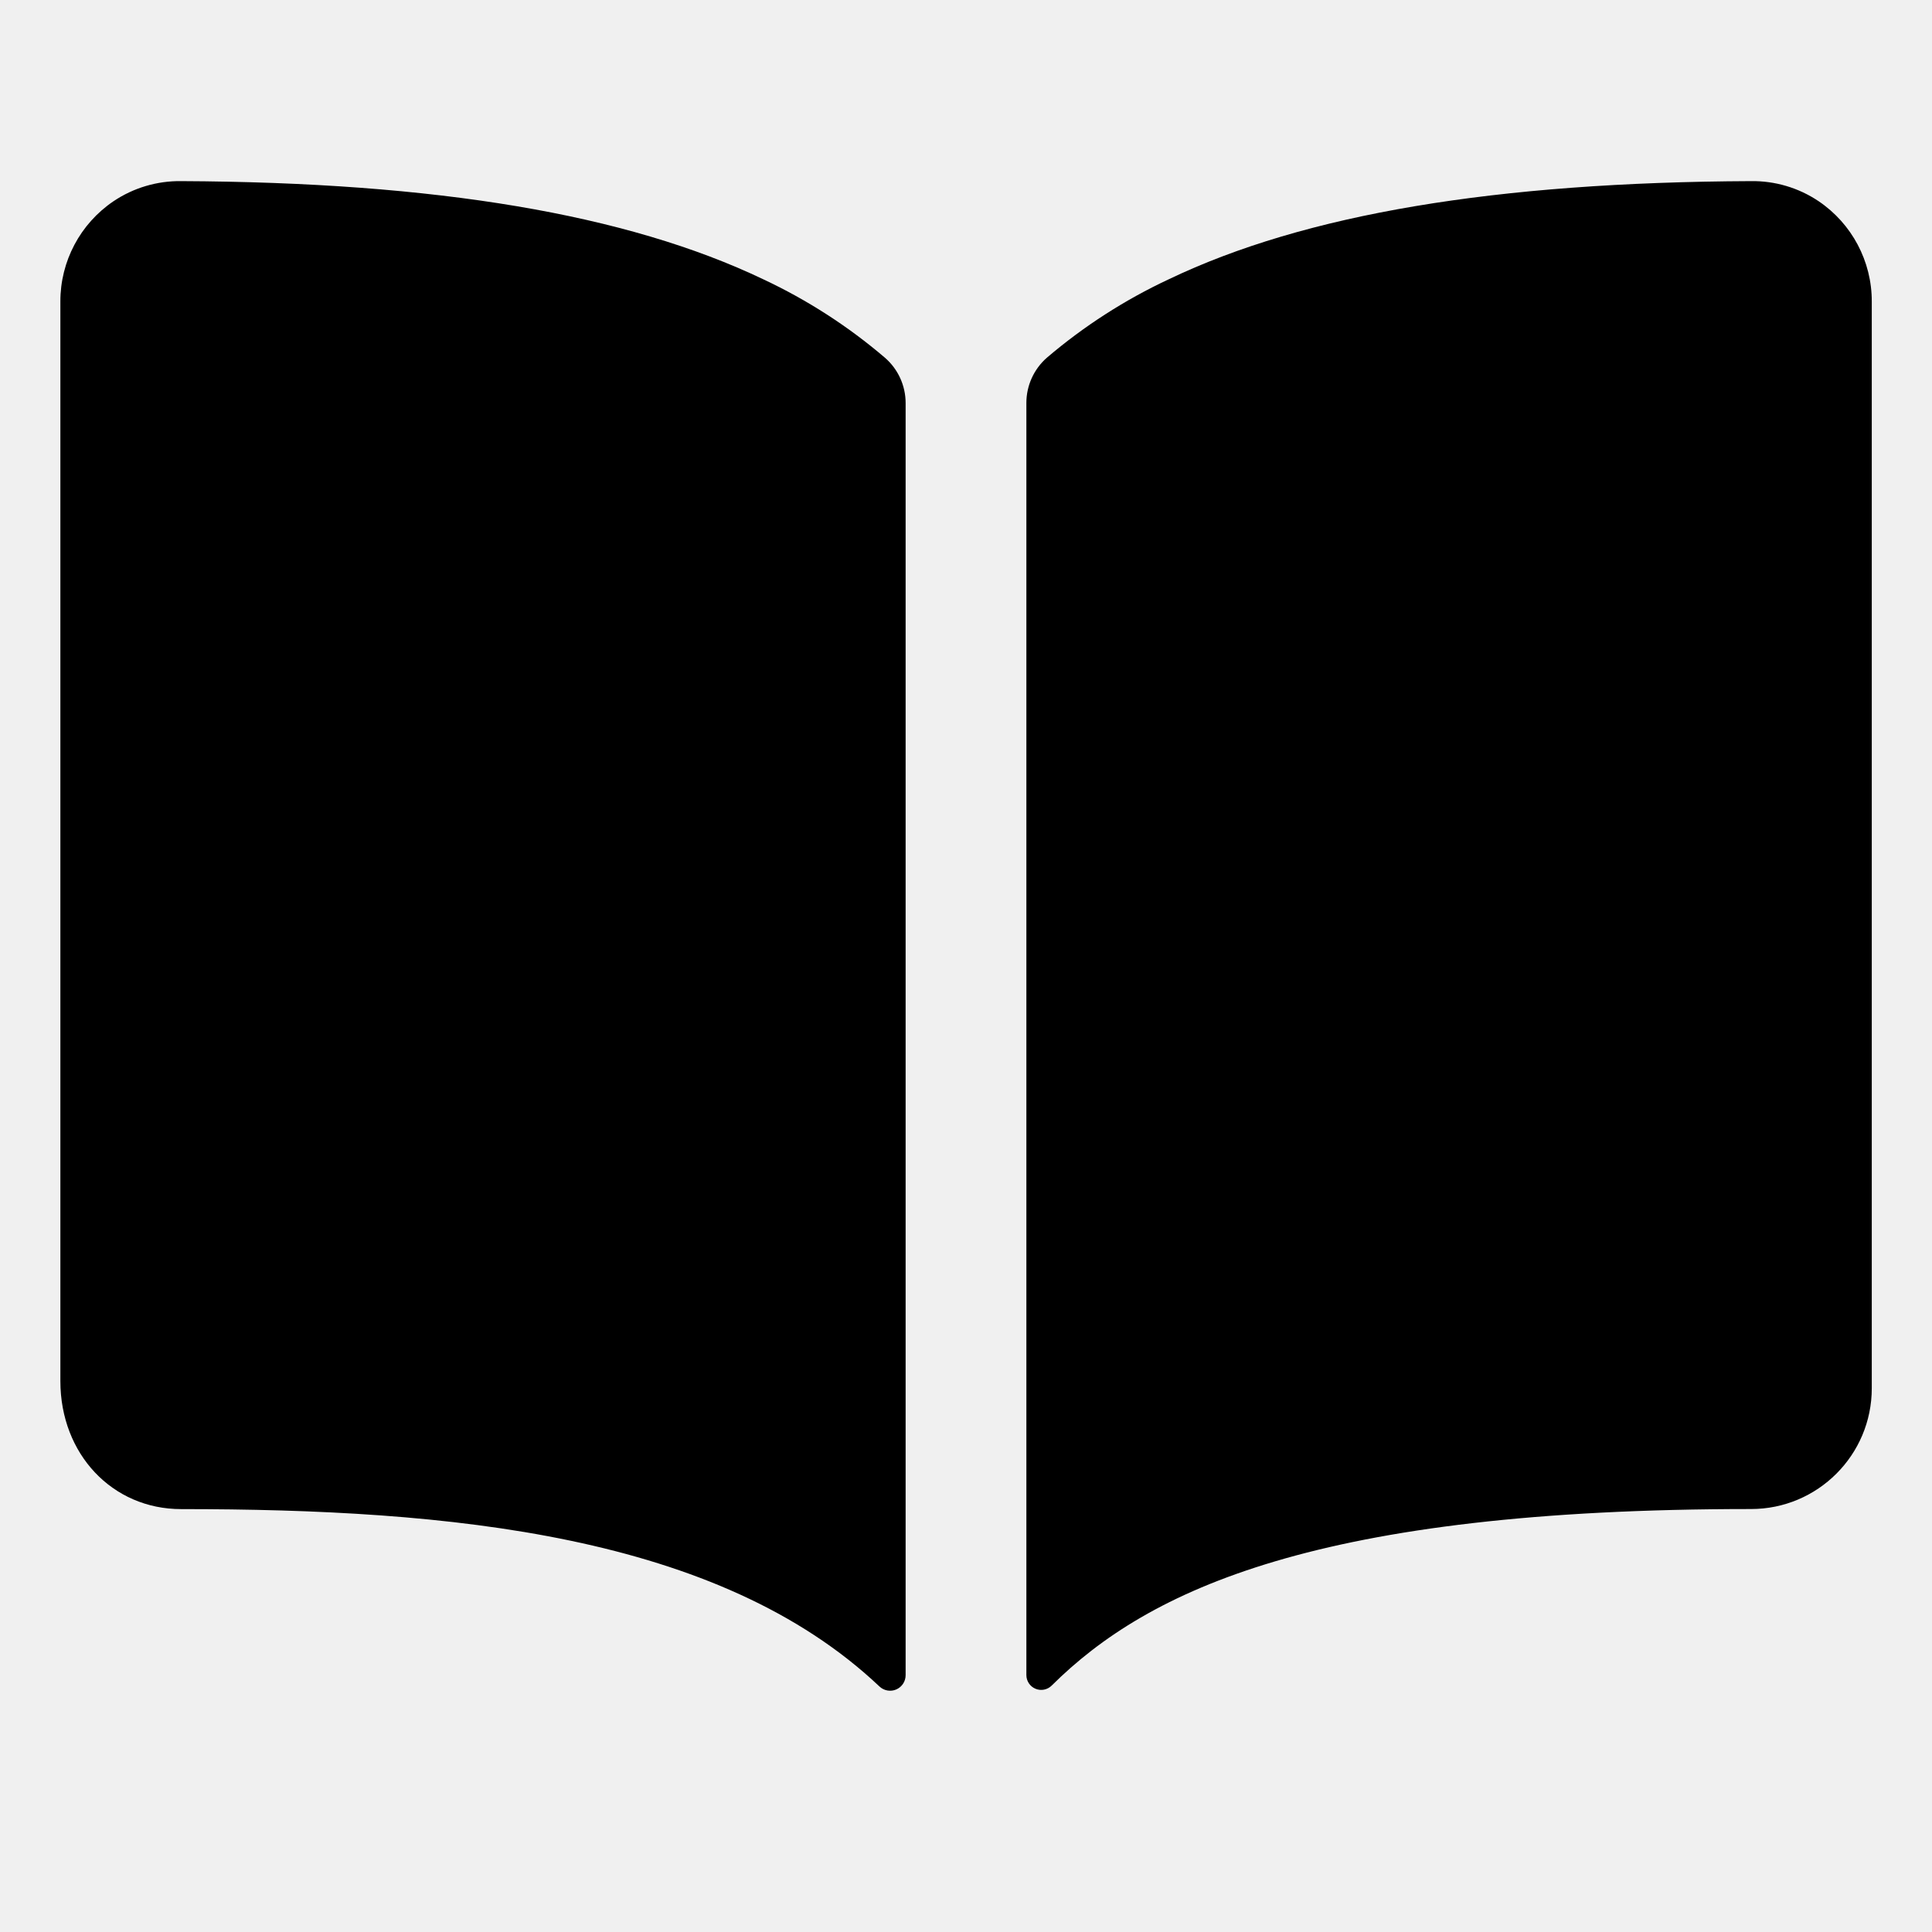
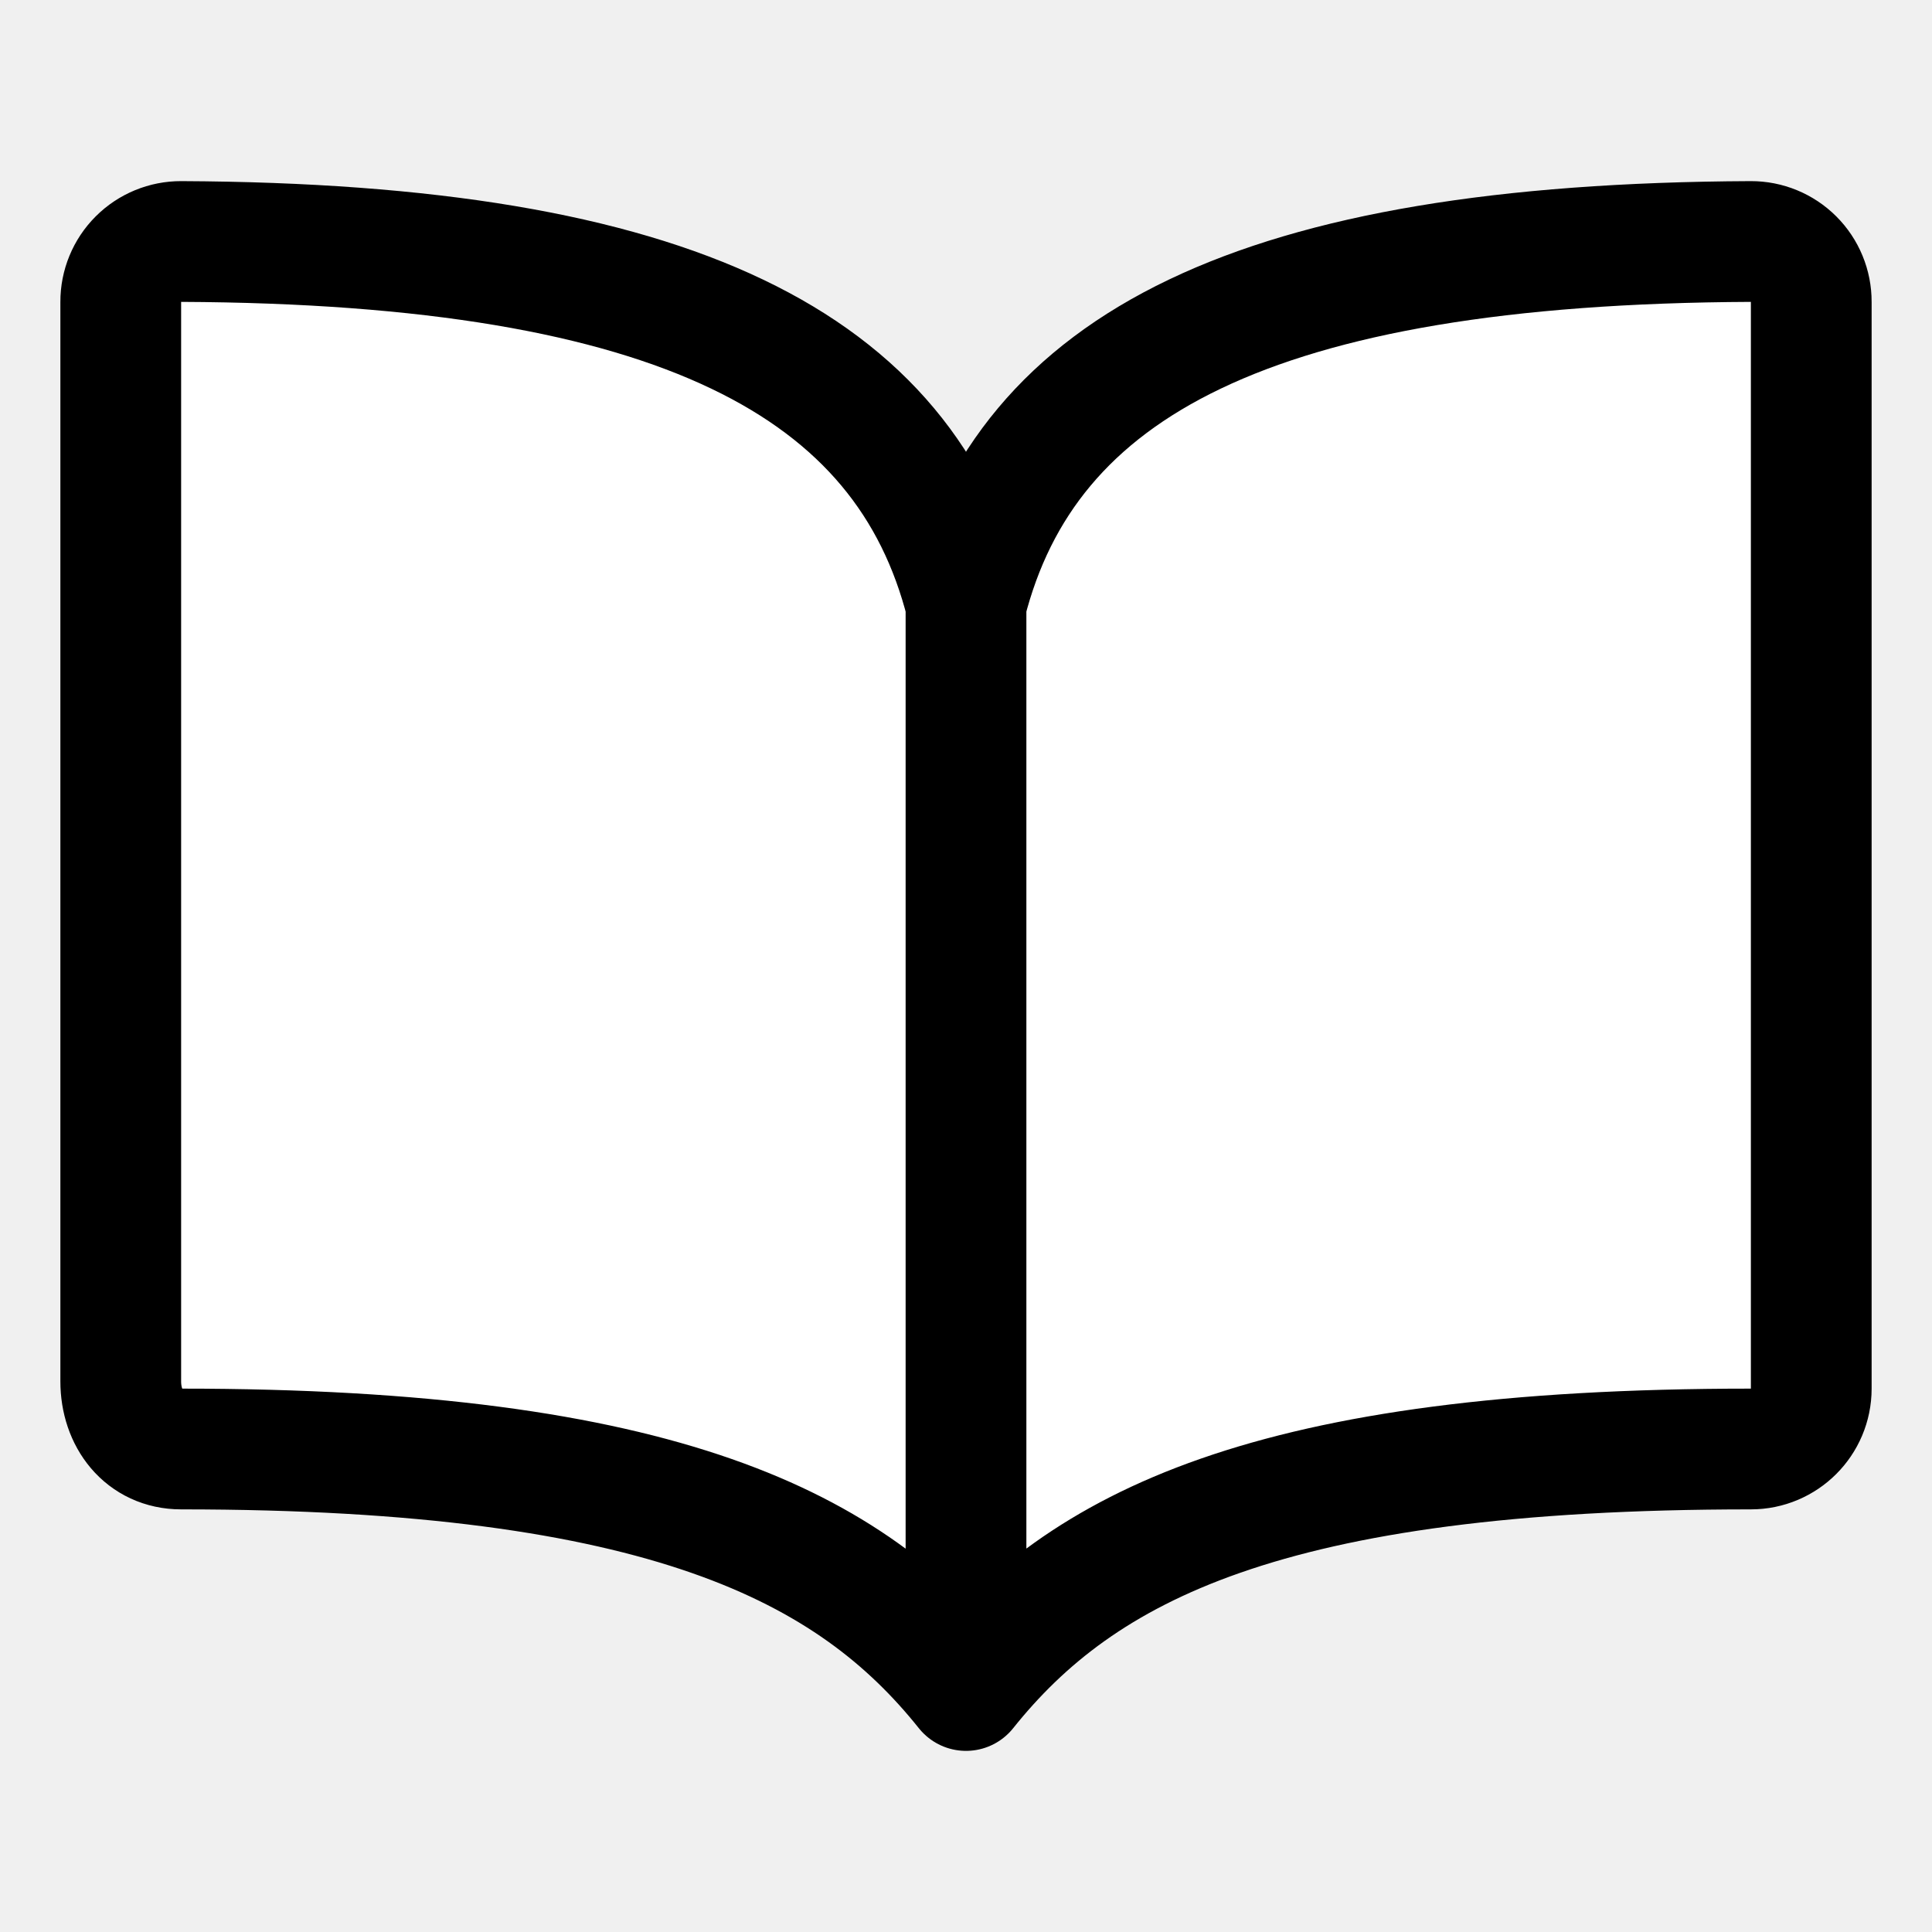
<svg xmlns="http://www.w3.org/2000/svg" class="ionicon" viewBox="0 0 512 512">
-   <path d="M202.24 74C166.11 56.75 115.61 48.3 48 48a31.36 31.36 0 00-17.92 5.33A32 32 0 0016 79.9V366c0 19.34 13.76 33.93 32 33.93 71.07 0 142.36 6.64 185.06 47a4.11 4.11 0 006.94-3V106.82a15.89 15.89 0 00-5.46-12A143 143 0 00202.24 74zM481.92 53.3A31.33 31.33 0 00464 48c-67.61.3-118.11 8.71-154.24 26a143.31 143.31 0 00-32.31 20.78 15.93 15.93 0 00-5.45 12v337.13a3.93 3.93 0 006.68 2.81c25.67-25.5 70.72-46.82 185.36-46.81a32 32 0 0032-32v-288a32 32 0 00-14.12-26.61z" />
+   <path d="M256 160c16-63.16 76.43-95.41 208-96a15.94 15.94 0 0116 16v288a16 16 0 01-16 16c-128 0-177.45 25.81-208 64-30.37-38-80-64-208-64-9.88 0-16-8.05-16-17.93V80a15.94 15.94 0 0116-16c131.57.59 192 32.84 208 96zM256 160v288" fill="white" stroke="currentColor" stroke-linecap="round" stroke-linejoin="round" stroke-width="32" />
</svg>
